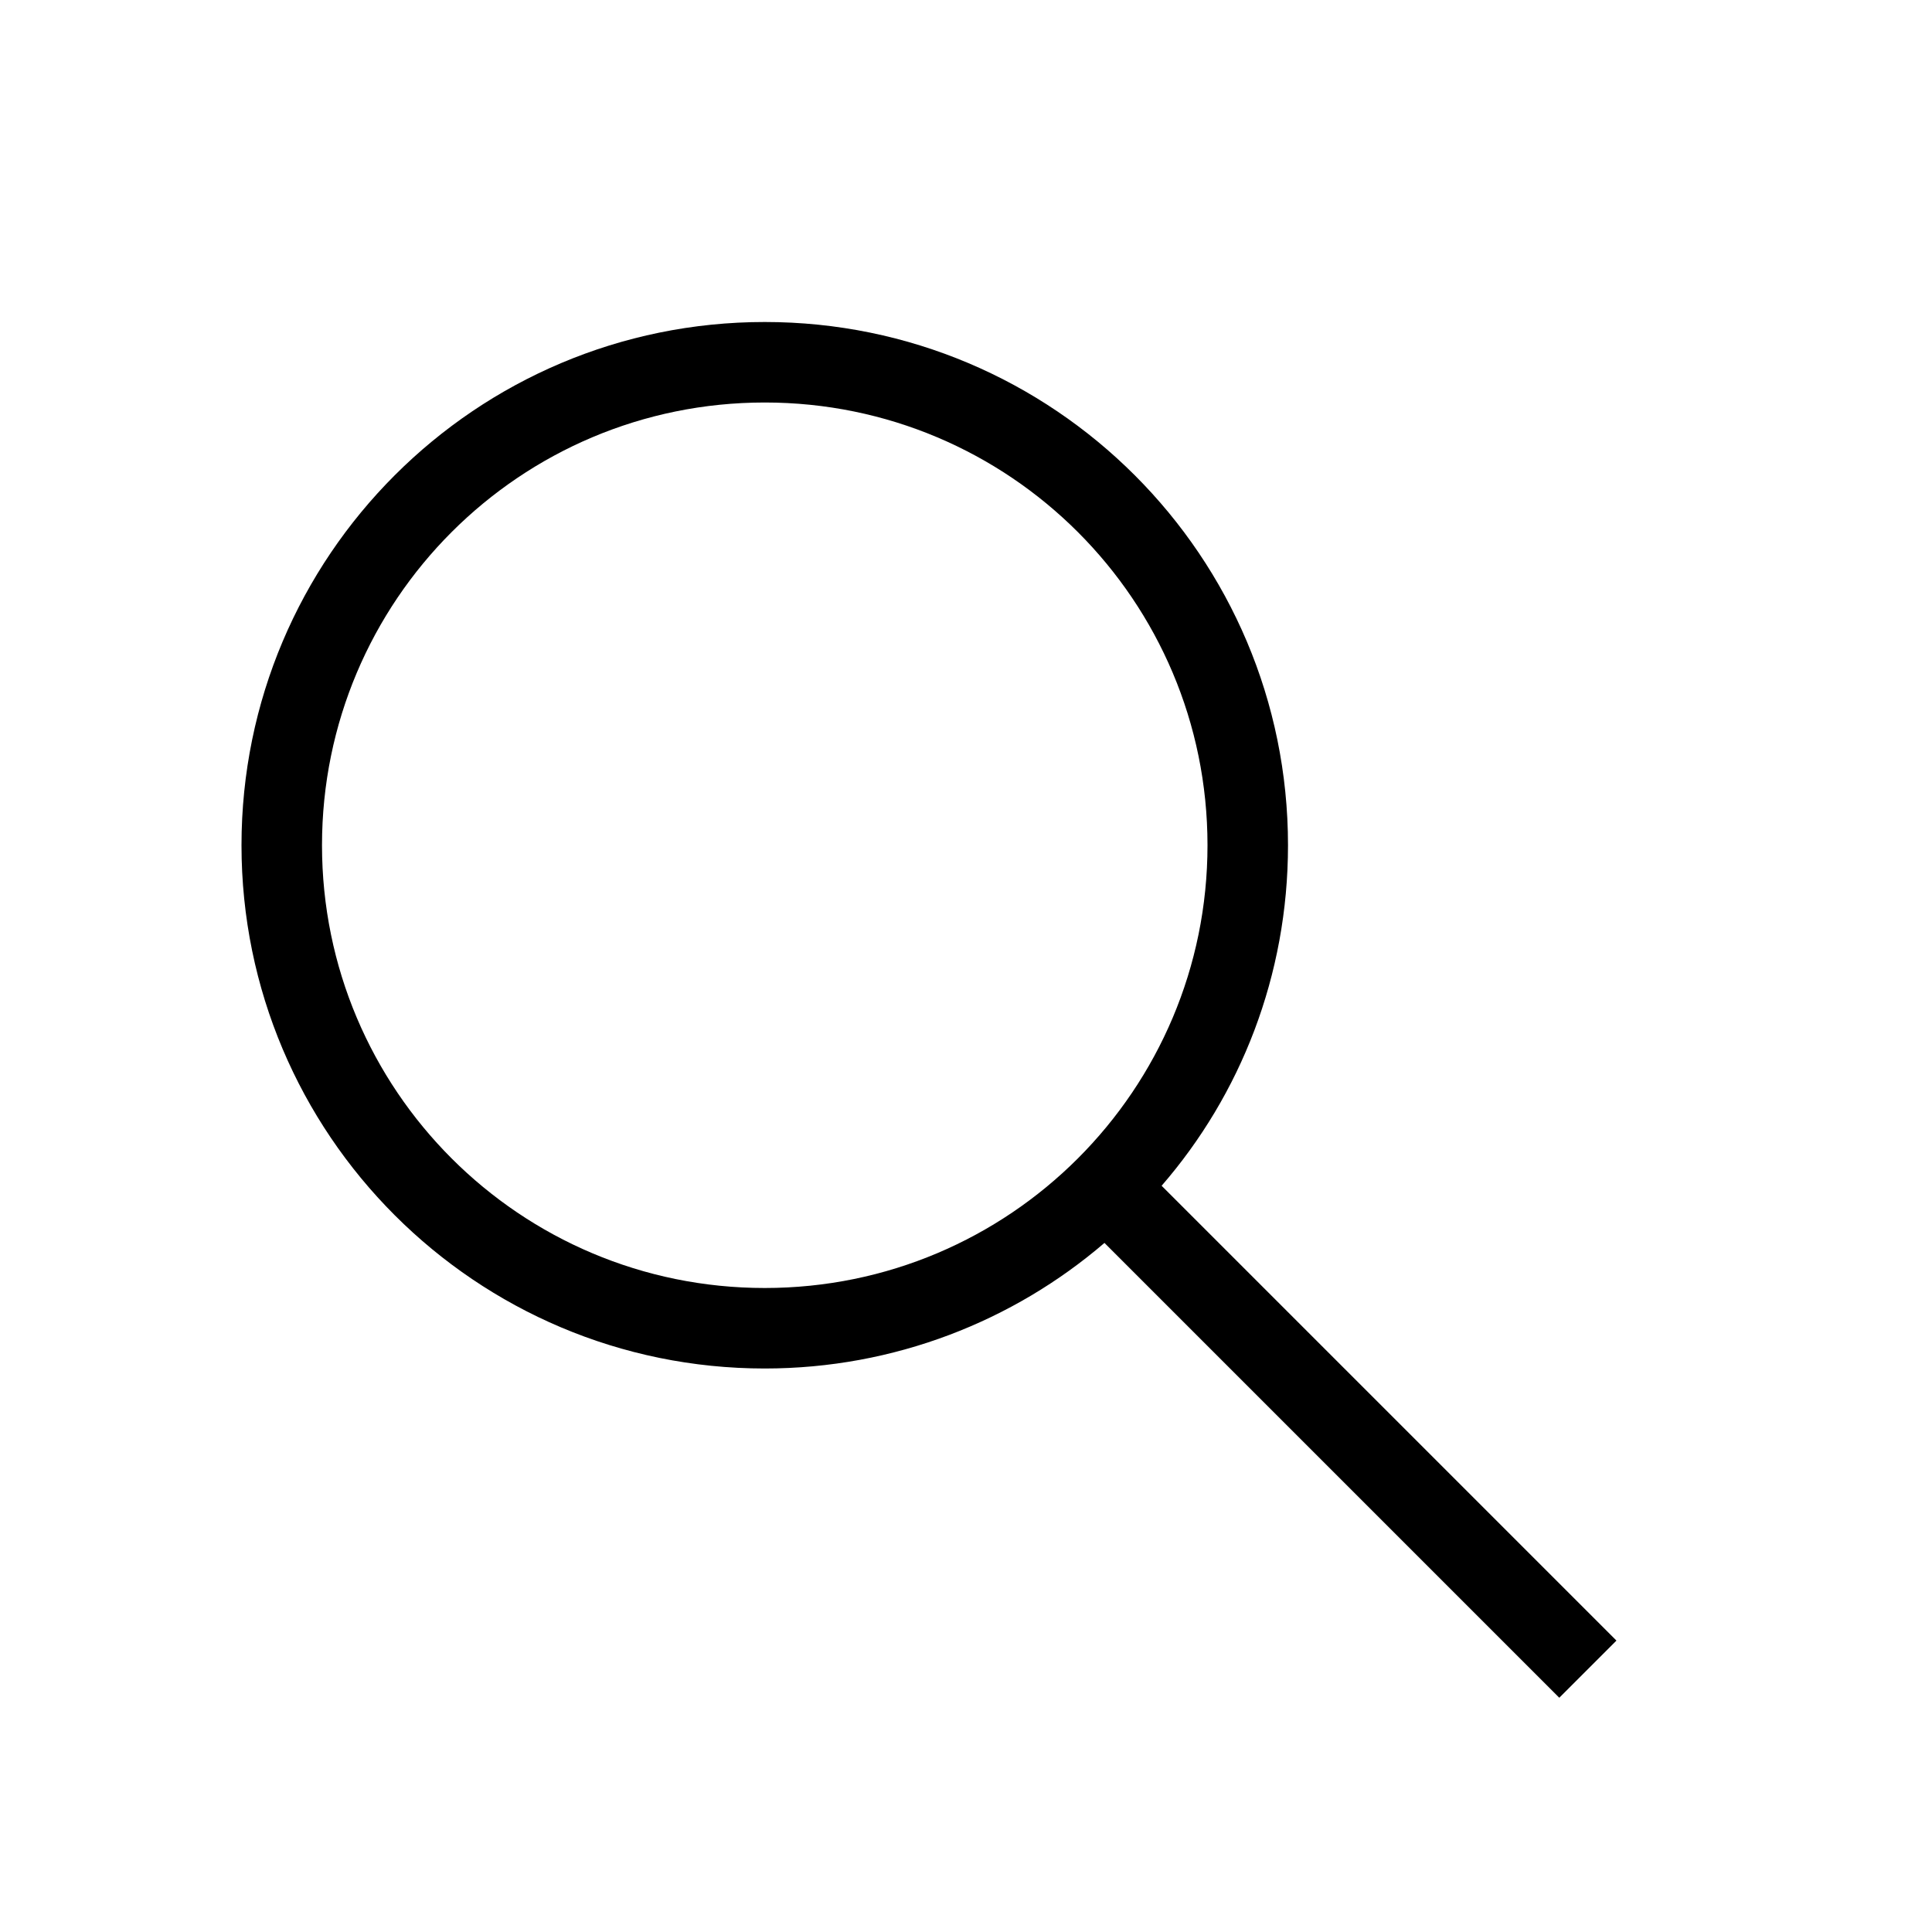
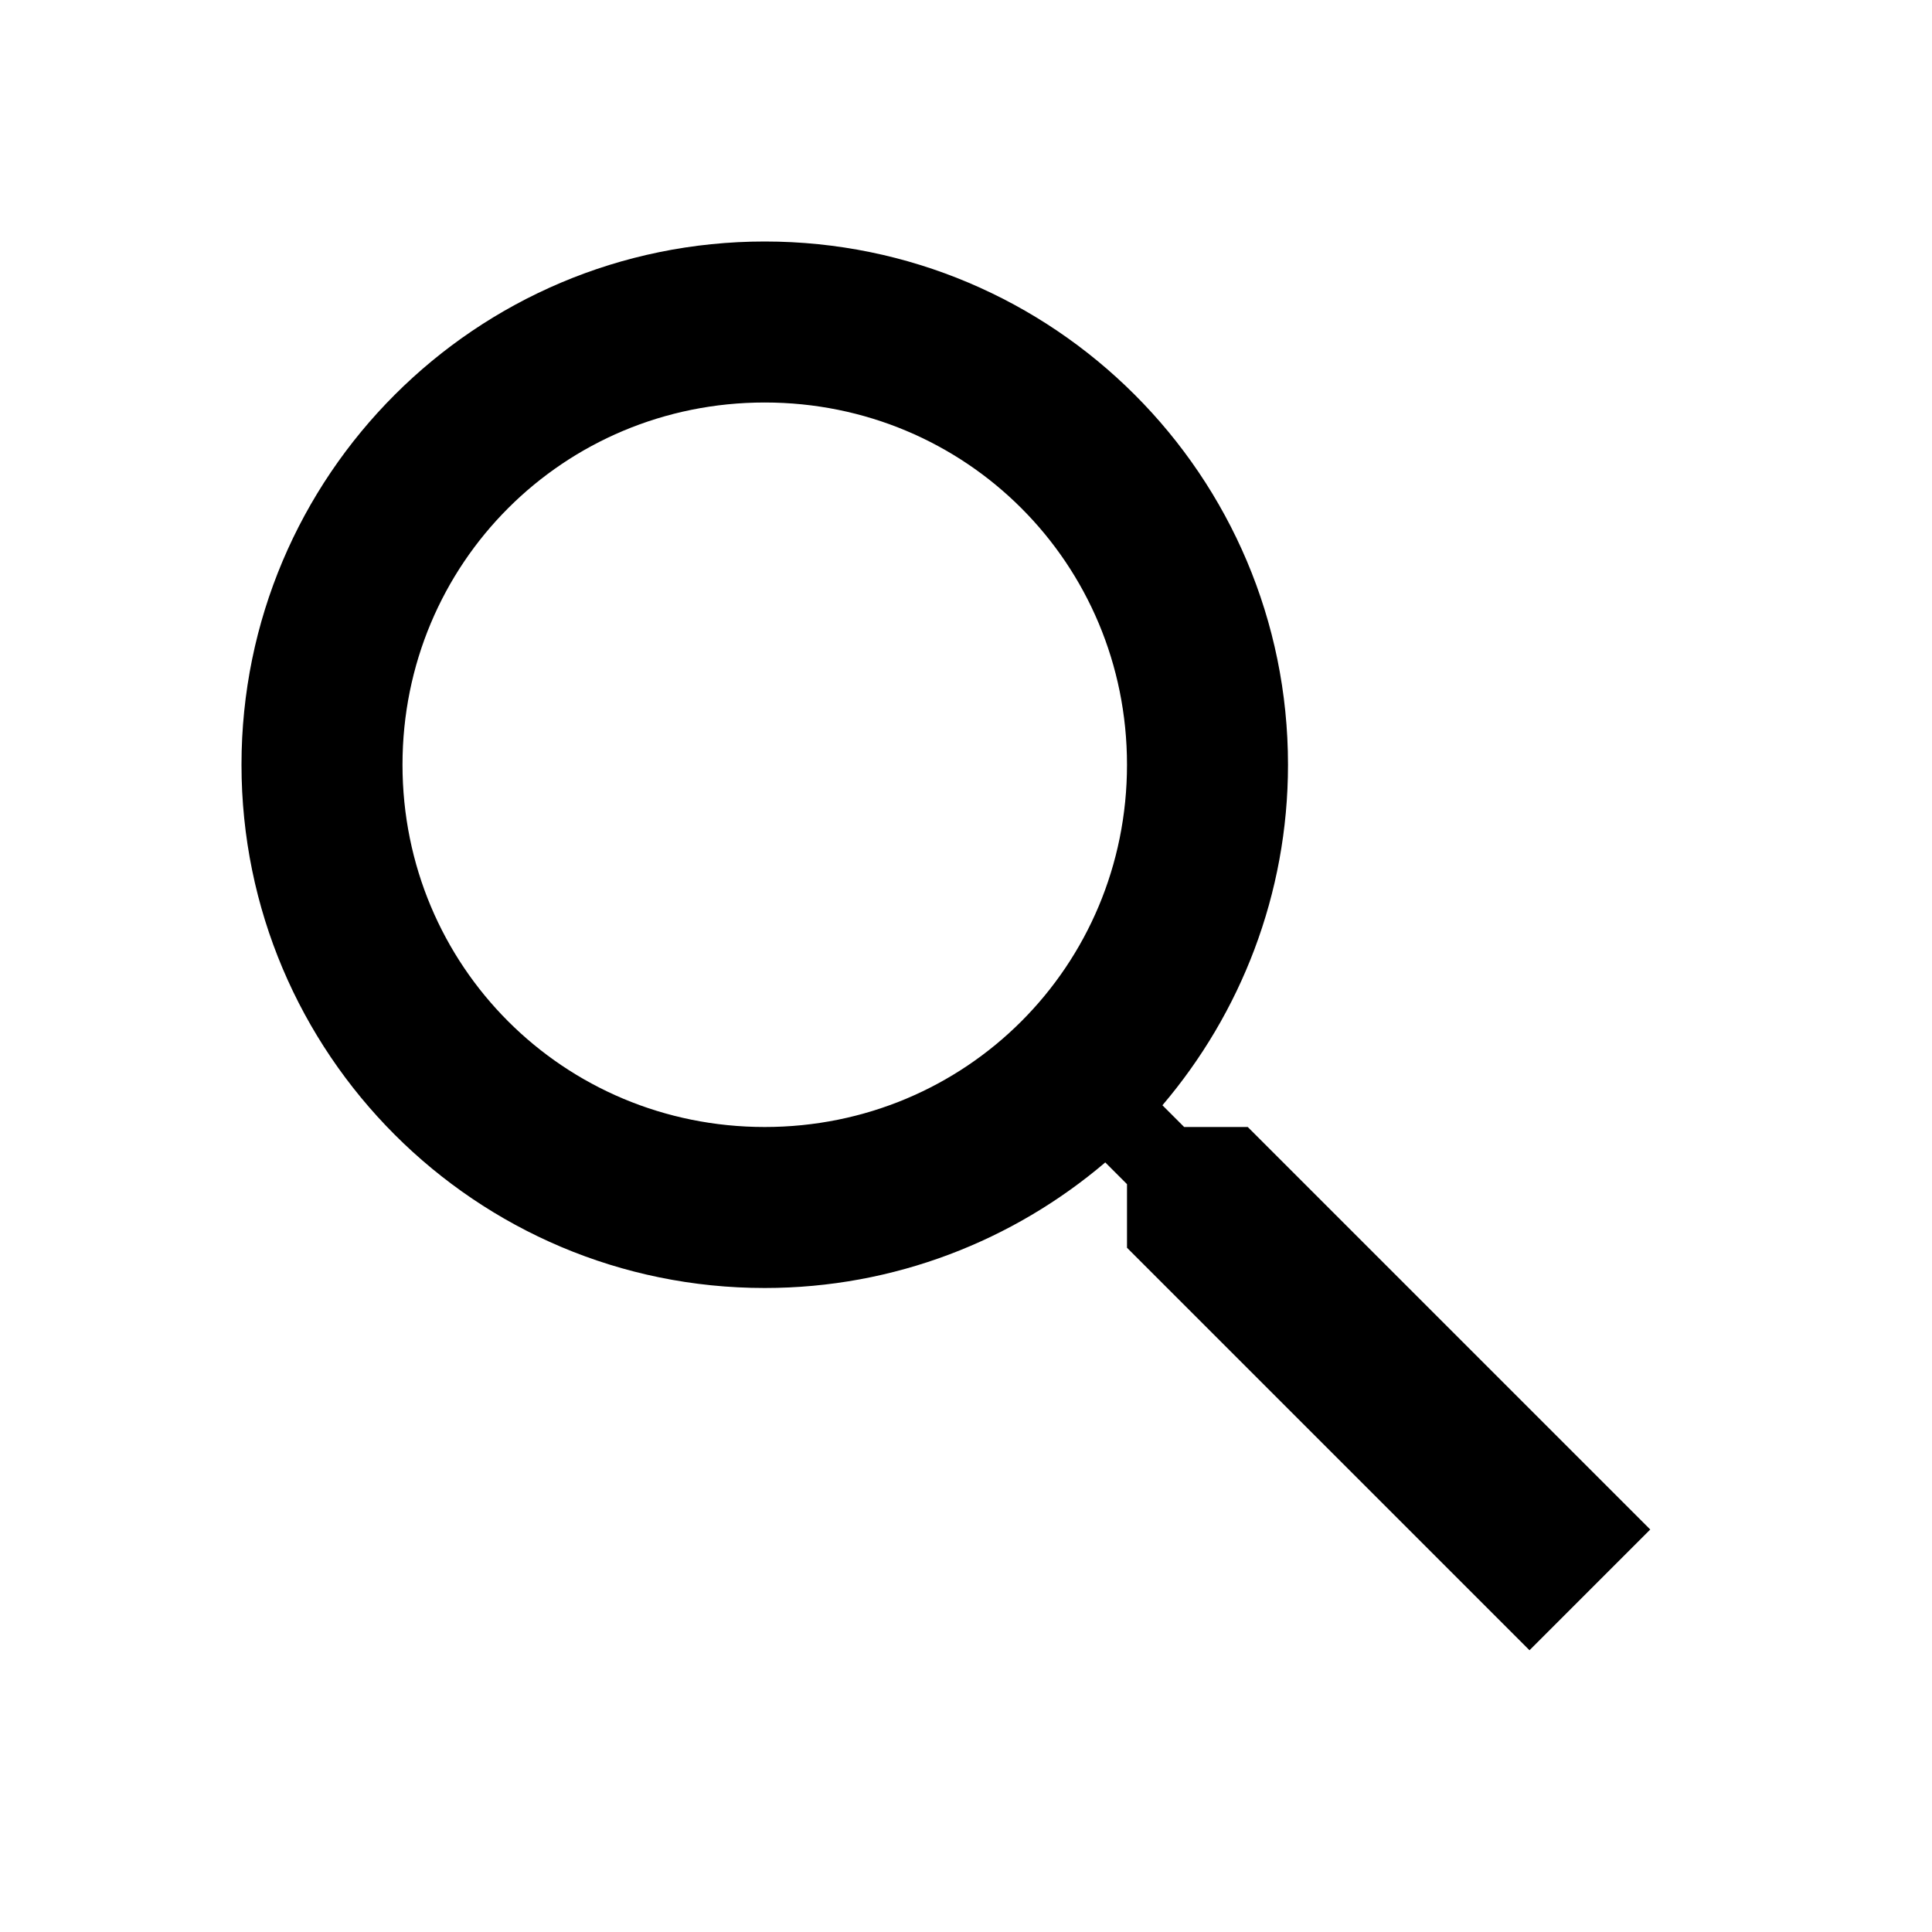
<svg xmlns="http://www.w3.org/2000/svg" viewBox="0 0 24 24">
-   <path d="M9.5,4C13.09,4 16,6.91 16,10.5C16,12.12 15.41,13.6 14.43,14.73L20.08,20.38L19.37,21.09L13.72,15.44C12.59,16.41 11.11,17 9.5,17C5.91,17 3,14.09 3,10.5C3,6.91 5.91,4 9.5,4M9.5,5C6.46,5 4,7.46 4,10.5C4,13.54 6.46,16 9.5,16C12.54,16 15,13.54 15,10.5C15,7.46 12.54,5 9.5,5Z" />
+   <path d="M9.5,3A6.5,6.5 0 0,1 16,9.5C16,11.11 15.41,12.59 14.44,13.73L14.71,14H15.5L20.5,19L19,20.5L14,15.5V14.71L13.73,14.44C12.59,15.41 11.11,16 9.5,16A6.5,6.5 0 0,1 3,9.5A6.5,6.5 0 0,1 9.5,3M9.5,5C7,5 5,7 5,9.5C5,12 7,14 9.5,14C12,14 14,12 14,9.5C14,7 12,5 9.5,5Z" />
</svg>
